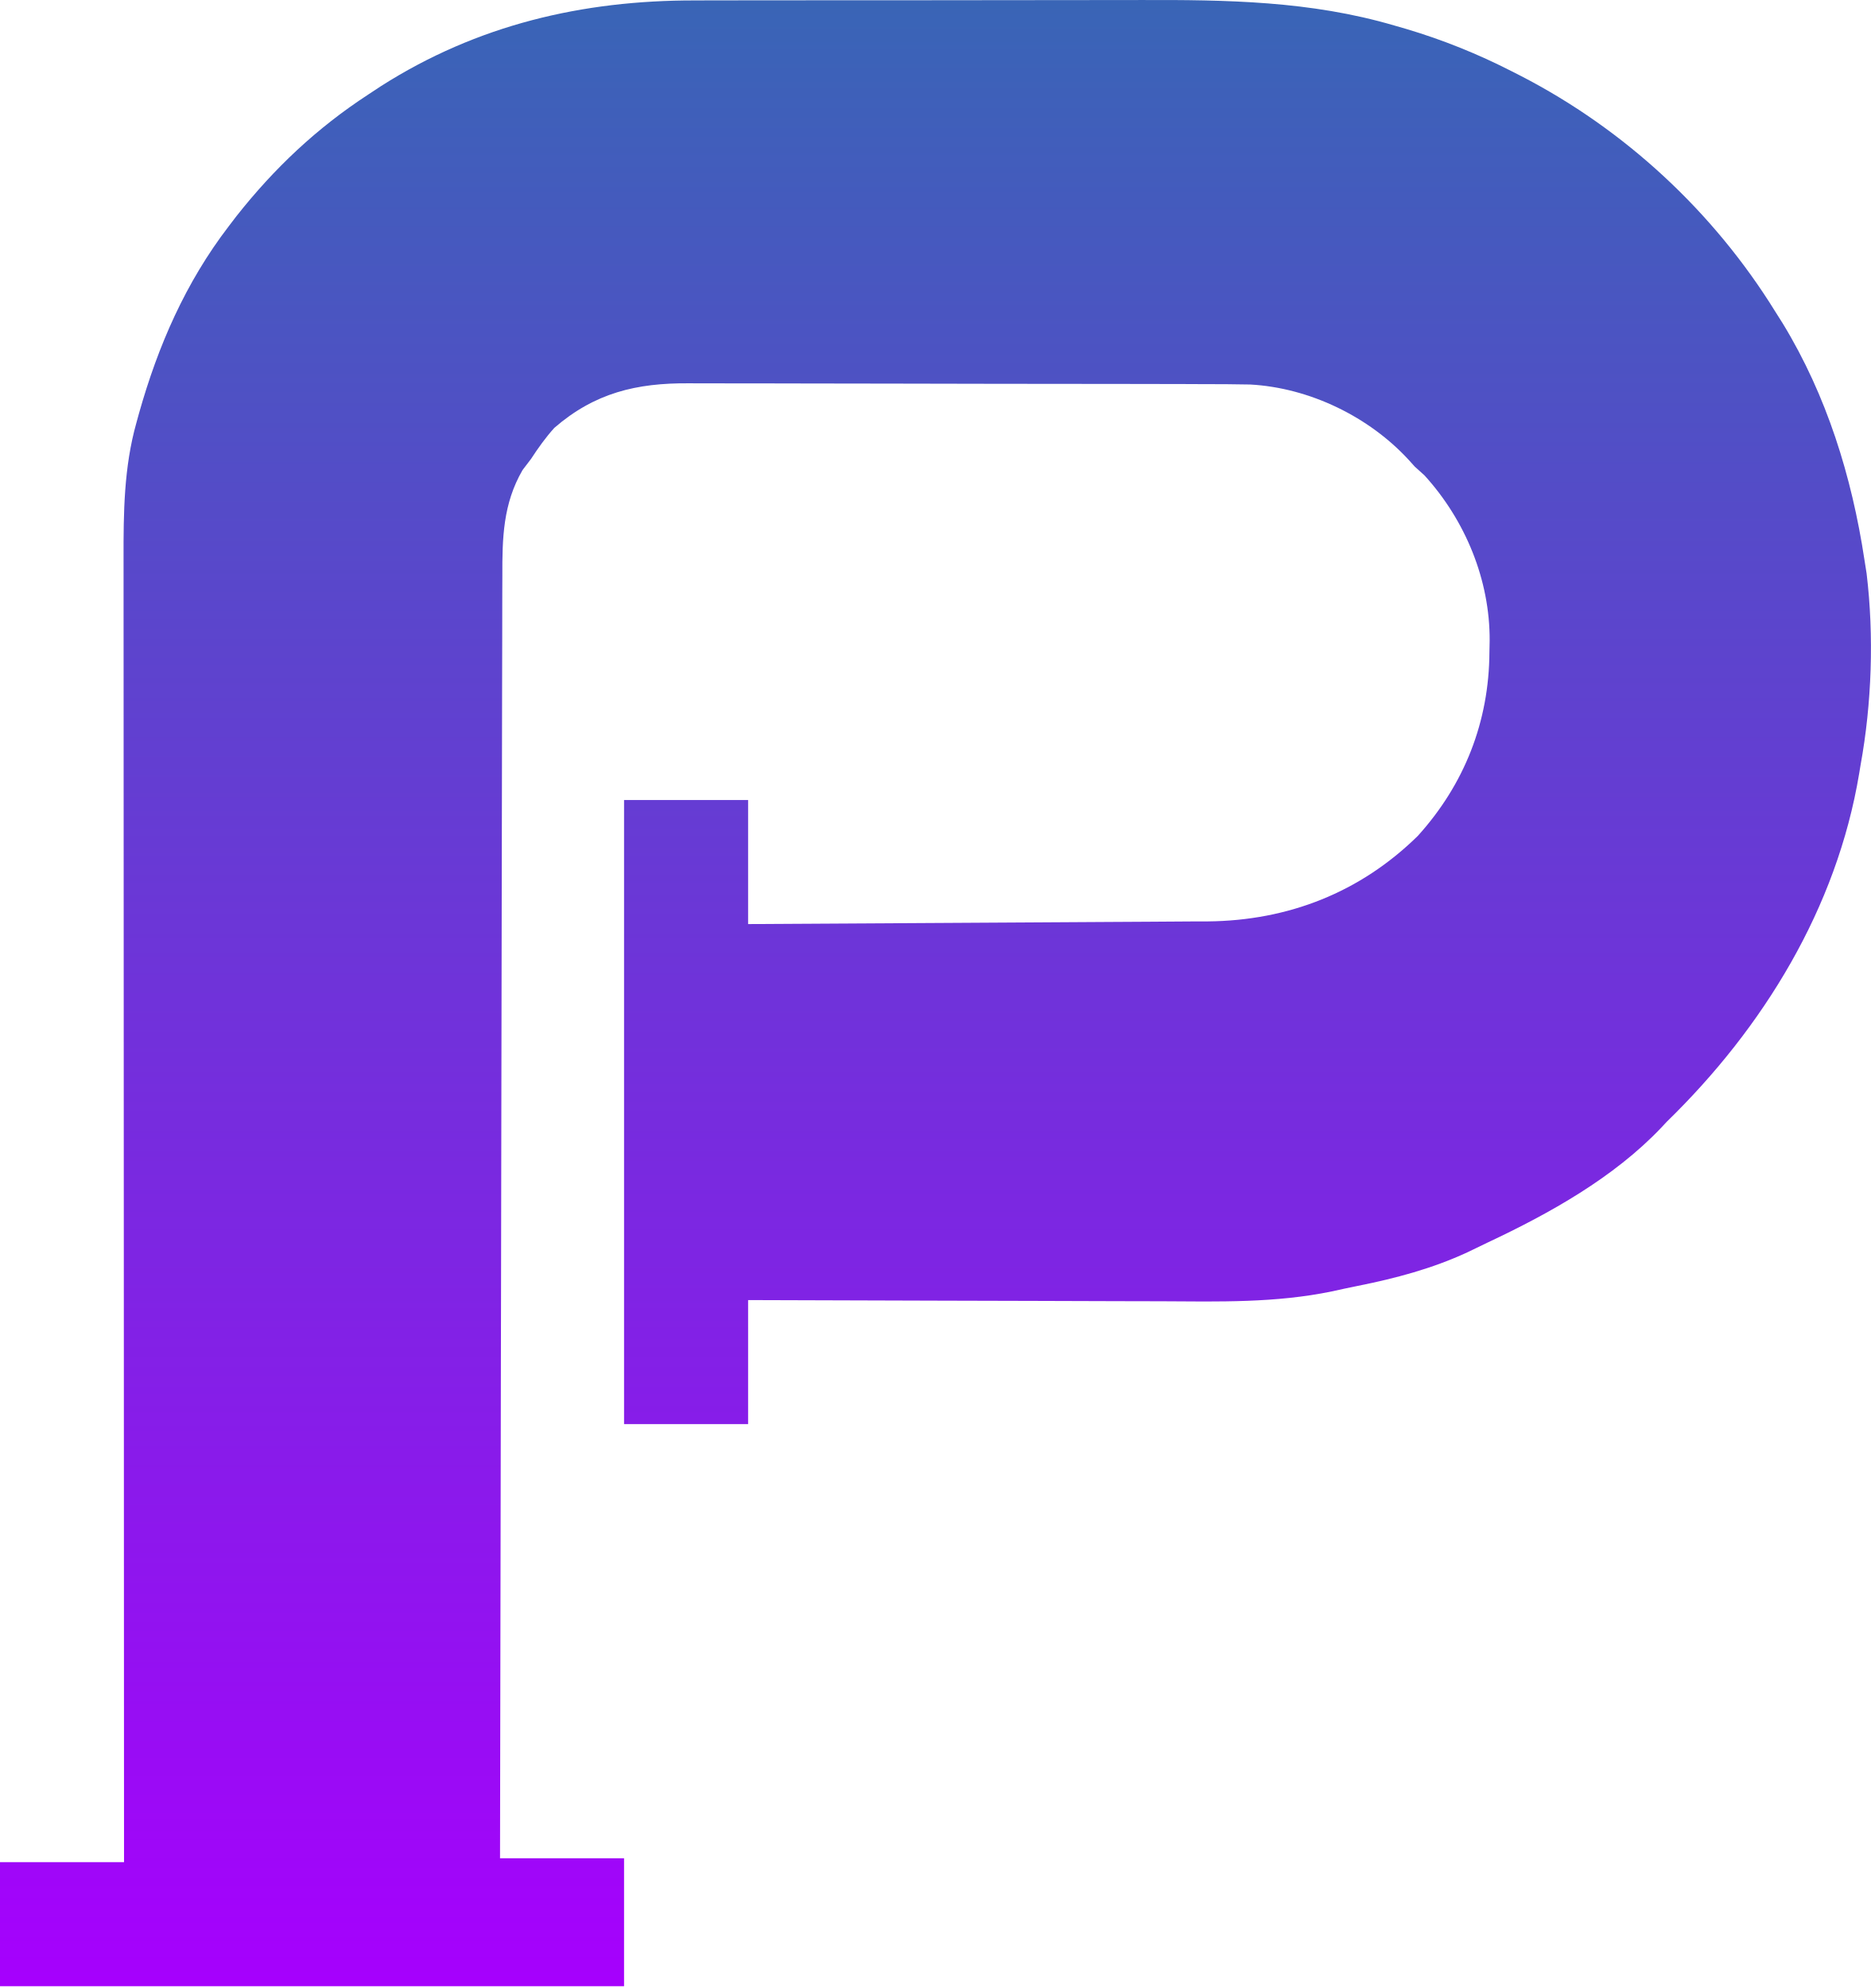
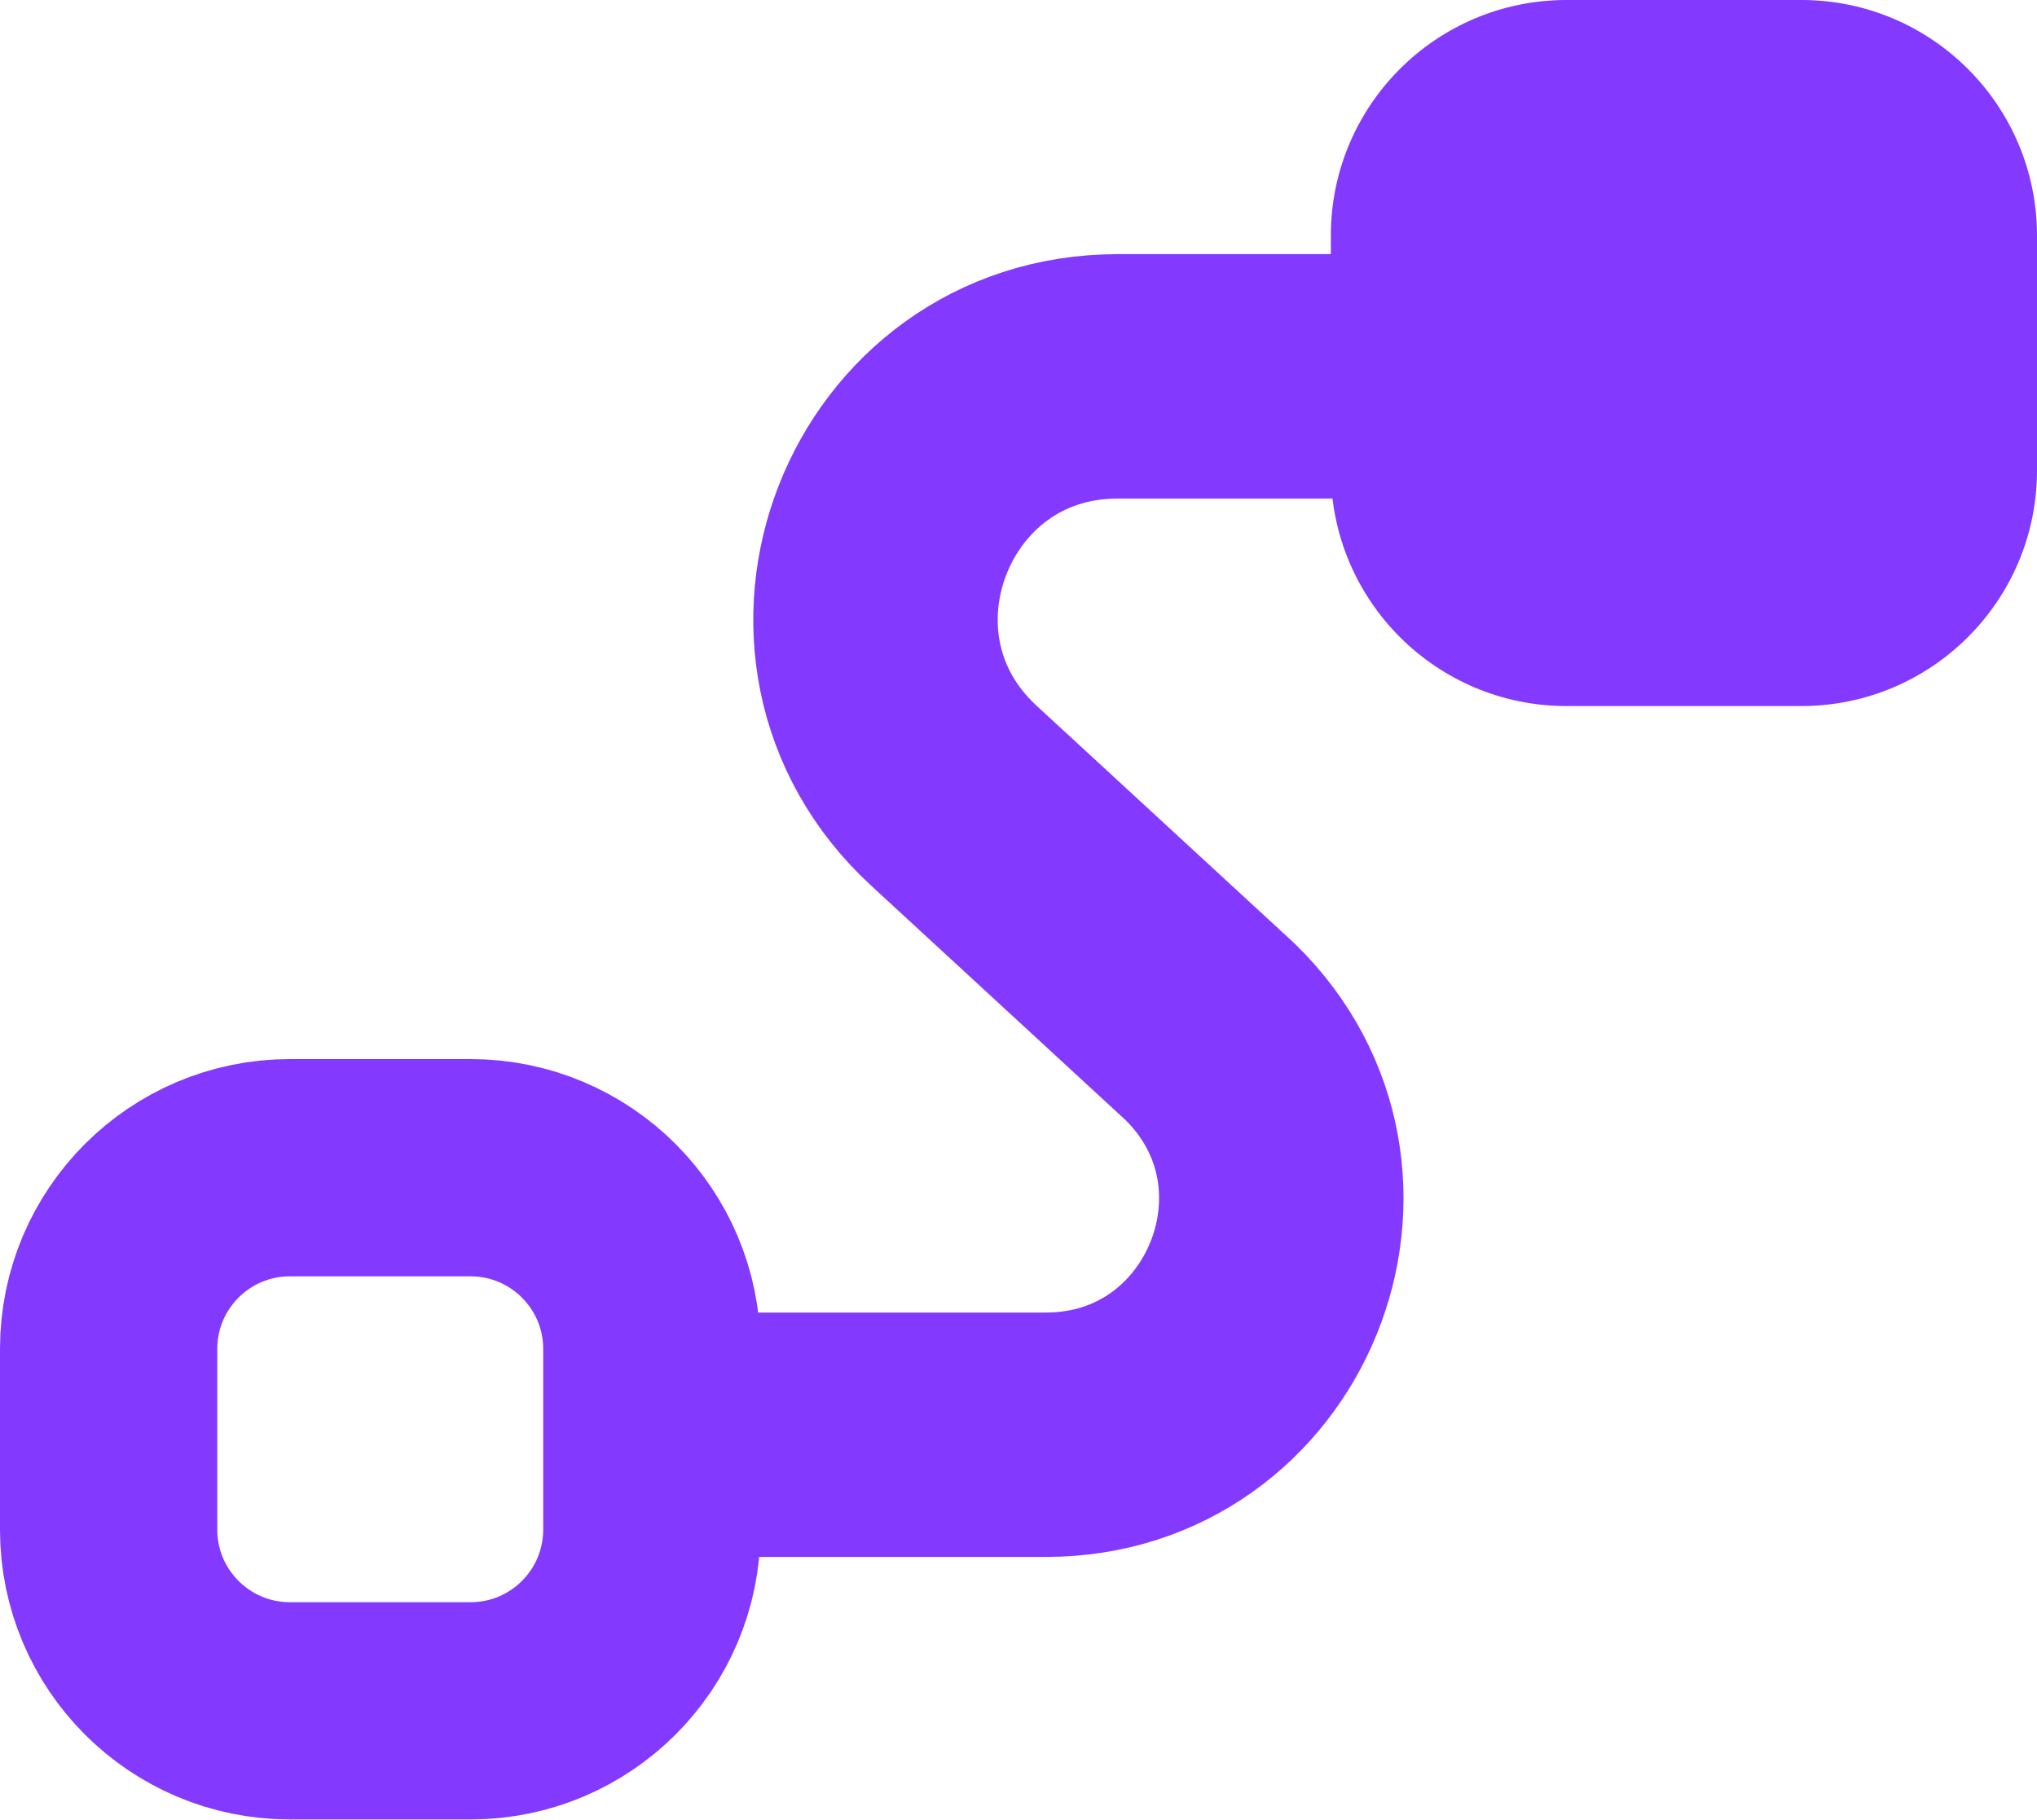
- <svg xmlns="http://www.w3.org/2000/svg" width="160" height="170" viewBox="0 0 160 170" fill="none">
-   <path d="M59.445 0.037C59.967 0.035 60.489 0.033 61.011 0.031C62.413 0.027 63.815 0.027 65.217 0.028C66.395 0.028 67.574 0.026 68.752 0.025C71.538 0.021 74.323 0.021 77.109 0.023C79.963 0.025 82.817 0.021 85.672 0.014C88.139 0.008 90.606 0.006 93.074 0.007C94.54 0.008 96.006 0.007 97.472 0.002C104.872 -0.019 112.066 0.074 119.23 2.179C119.576 2.279 119.923 2.379 120.28 2.482C123.417 3.418 126.365 4.607 129.278 6.094C129.529 6.222 129.781 6.35 130.04 6.482C138.958 11.078 146.543 18.116 151.818 26.646C152.029 26.98 152.241 27.314 152.458 27.659C156.215 33.821 158.364 40.754 159.442 47.861C159.504 48.252 159.565 48.644 159.629 49.047C160.269 54.368 160.072 60.161 159.111 65.429C159.072 65.667 159.033 65.905 158.992 66.15C157.077 77.645 150.809 87.871 142.537 95.926C142.376 96.097 142.216 96.269 142.05 96.446C138.011 100.695 132.531 103.756 127.261 106.234C126.672 106.511 126.088 106.796 125.503 107.082C122.483 108.483 119.355 109.311 116.097 109.964C115.362 110.112 114.628 110.268 113.896 110.432C109.089 111.427 104.233 111.304 99.349 111.275C98.102 111.268 96.854 111.268 95.606 111.267C93.254 111.264 90.901 111.255 88.549 111.245C85.867 111.234 83.184 111.229 80.502 111.224C74.993 111.214 69.484 111.195 63.976 111.174C63.976 114.674 63.976 118.175 63.976 121.781C60.475 121.781 56.975 121.781 53.368 121.781C53.368 104.17 53.368 86.558 53.368 68.413C56.869 68.413 60.369 68.413 63.976 68.413C63.976 71.913 63.976 75.414 63.976 79.02C69.451 78.992 74.926 78.961 80.4 78.925C82.943 78.908 85.485 78.893 88.028 78.88C90.245 78.869 92.462 78.856 94.679 78.84C95.852 78.832 97.024 78.825 98.197 78.82C99.51 78.815 100.822 78.805 102.134 78.794C102.711 78.793 102.711 78.793 103.3 78.792C110.177 78.722 116.328 76.314 121.25 71.479C125.258 67.044 127.341 61.687 127.372 55.775C127.378 55.449 127.385 55.124 127.392 54.788C127.42 49.594 125.317 44.498 121.819 40.651C121.546 40.405 121.272 40.159 120.991 39.905C120.76 39.648 120.76 39.648 120.524 39.386C117.096 35.63 111.986 33.159 106.915 32.881C105.548 32.853 104.182 32.847 102.815 32.848C102.291 32.846 101.768 32.844 101.244 32.841C99.83 32.835 98.417 32.834 97.003 32.833C96.118 32.833 95.233 32.831 94.348 32.83C91.255 32.824 88.163 32.821 85.07 32.821C82.195 32.822 79.32 32.815 76.445 32.804C73.97 32.796 71.494 32.792 69.018 32.793C67.543 32.793 66.067 32.791 64.592 32.784C63.204 32.777 61.816 32.777 60.428 32.782C59.922 32.783 59.415 32.781 58.908 32.777C54.423 32.744 50.853 33.6 47.402 36.591C46.651 37.426 46.027 38.303 45.413 39.242C45.174 39.557 44.934 39.871 44.688 40.195C43.013 43.083 42.948 46.017 42.96 49.286C42.959 49.761 42.956 50.236 42.954 50.71C42.948 52.007 42.948 53.303 42.949 54.599C42.949 56 42.944 57.401 42.939 58.802C42.931 61.227 42.928 63.651 42.926 66.076C42.924 69.581 42.916 73.087 42.907 76.592C42.893 82.28 42.883 87.968 42.876 93.656C42.869 99.181 42.86 104.705 42.848 110.229C42.847 110.57 42.847 110.91 42.846 111.261C42.842 112.971 42.839 114.68 42.835 116.39C42.804 130.562 42.78 144.735 42.761 158.907C46.261 158.907 49.762 158.907 53.368 158.907C53.368 162.517 53.368 166.127 53.368 169.846C35.757 169.846 18.145 169.846 0 169.846C0 166.346 0 162.845 0 159.239C3.5 159.239 7.001 159.239 10.607 159.239C10.607 157.799 10.606 156.359 10.605 154.876C10.599 141.665 10.594 128.455 10.591 115.245C10.59 113.513 10.59 111.781 10.589 110.049C10.589 109.704 10.589 109.359 10.589 109.004C10.588 103.424 10.585 97.844 10.582 92.264C10.579 86.536 10.577 80.808 10.576 75.081C10.576 71.548 10.574 68.015 10.572 64.482C10.57 62.058 10.569 59.634 10.57 57.209C10.57 55.812 10.57 54.414 10.568 53.017C10.566 51.735 10.566 50.453 10.567 49.171C10.568 48.709 10.567 48.248 10.566 47.787C10.558 43.856 10.592 39.96 11.664 36.156C11.737 35.889 11.81 35.623 11.886 35.349C13.52 29.555 15.873 24.158 19.557 19.354C19.774 19.069 19.991 18.785 20.214 18.492C23.472 14.367 27.094 10.953 31.491 8.083C31.854 7.844 32.216 7.605 32.59 7.359C40.806 2.129 49.8 0.019 59.445 0.037Z" fill="url(#paint0_linear_2359_1512)" />
-   <defs>
-     <linearGradient id="paint0_linear_2359_1512" x1="80" y1="0" x2="80" y2="169.846" gradientUnits="userSpaceOnUse">
-       <stop stop-color="#3965B6" />
-       <stop offset="1" stop-color="#A600FD" />
-     </linearGradient>
-   </defs>
+ <svg xmlns="http://www.w3.org/2000/svg" width="75" height="67" viewBox="0 0 75 67" fill="none">
+   <path d="M25.175 52.833H38.507C46.265 52.833 50.102 43.41 44.55 37.991L35.119 29.299C29.162 23.808 33.047 13.859 41.15 13.859H50.874" stroke="#8439FF" stroke-width="9" />
+   <path fill-rule="evenodd" clip-rule="evenodd" d="M17.331 63H10.669C6.987 62.997 4.003 60.013 4 56.331V49.669C4.003 45.987 6.987 43.003 10.669 43H17.331C21.013 43.003 23.997 45.987 24 49.669V56.331C23.997 60.013 21.013 62.997 17.331 63V63Z" stroke="#8439FF" stroke-width="8" stroke-linecap="round" stroke-linejoin="round" />
+   <path fill-rule="evenodd" clip-rule="evenodd" d="M66.331 26H57.669C52.883 25.996 49.004 22.117 49 17.331V8.669C49.004 3.883 52.883 0.004 57.669 0H66.331C71.117 0.004 74.996 3.883 75 8.669V17.331C74.996 22.117 71.117 25.996 66.331 26V26Z" fill="#8439FF" />
</svg>
